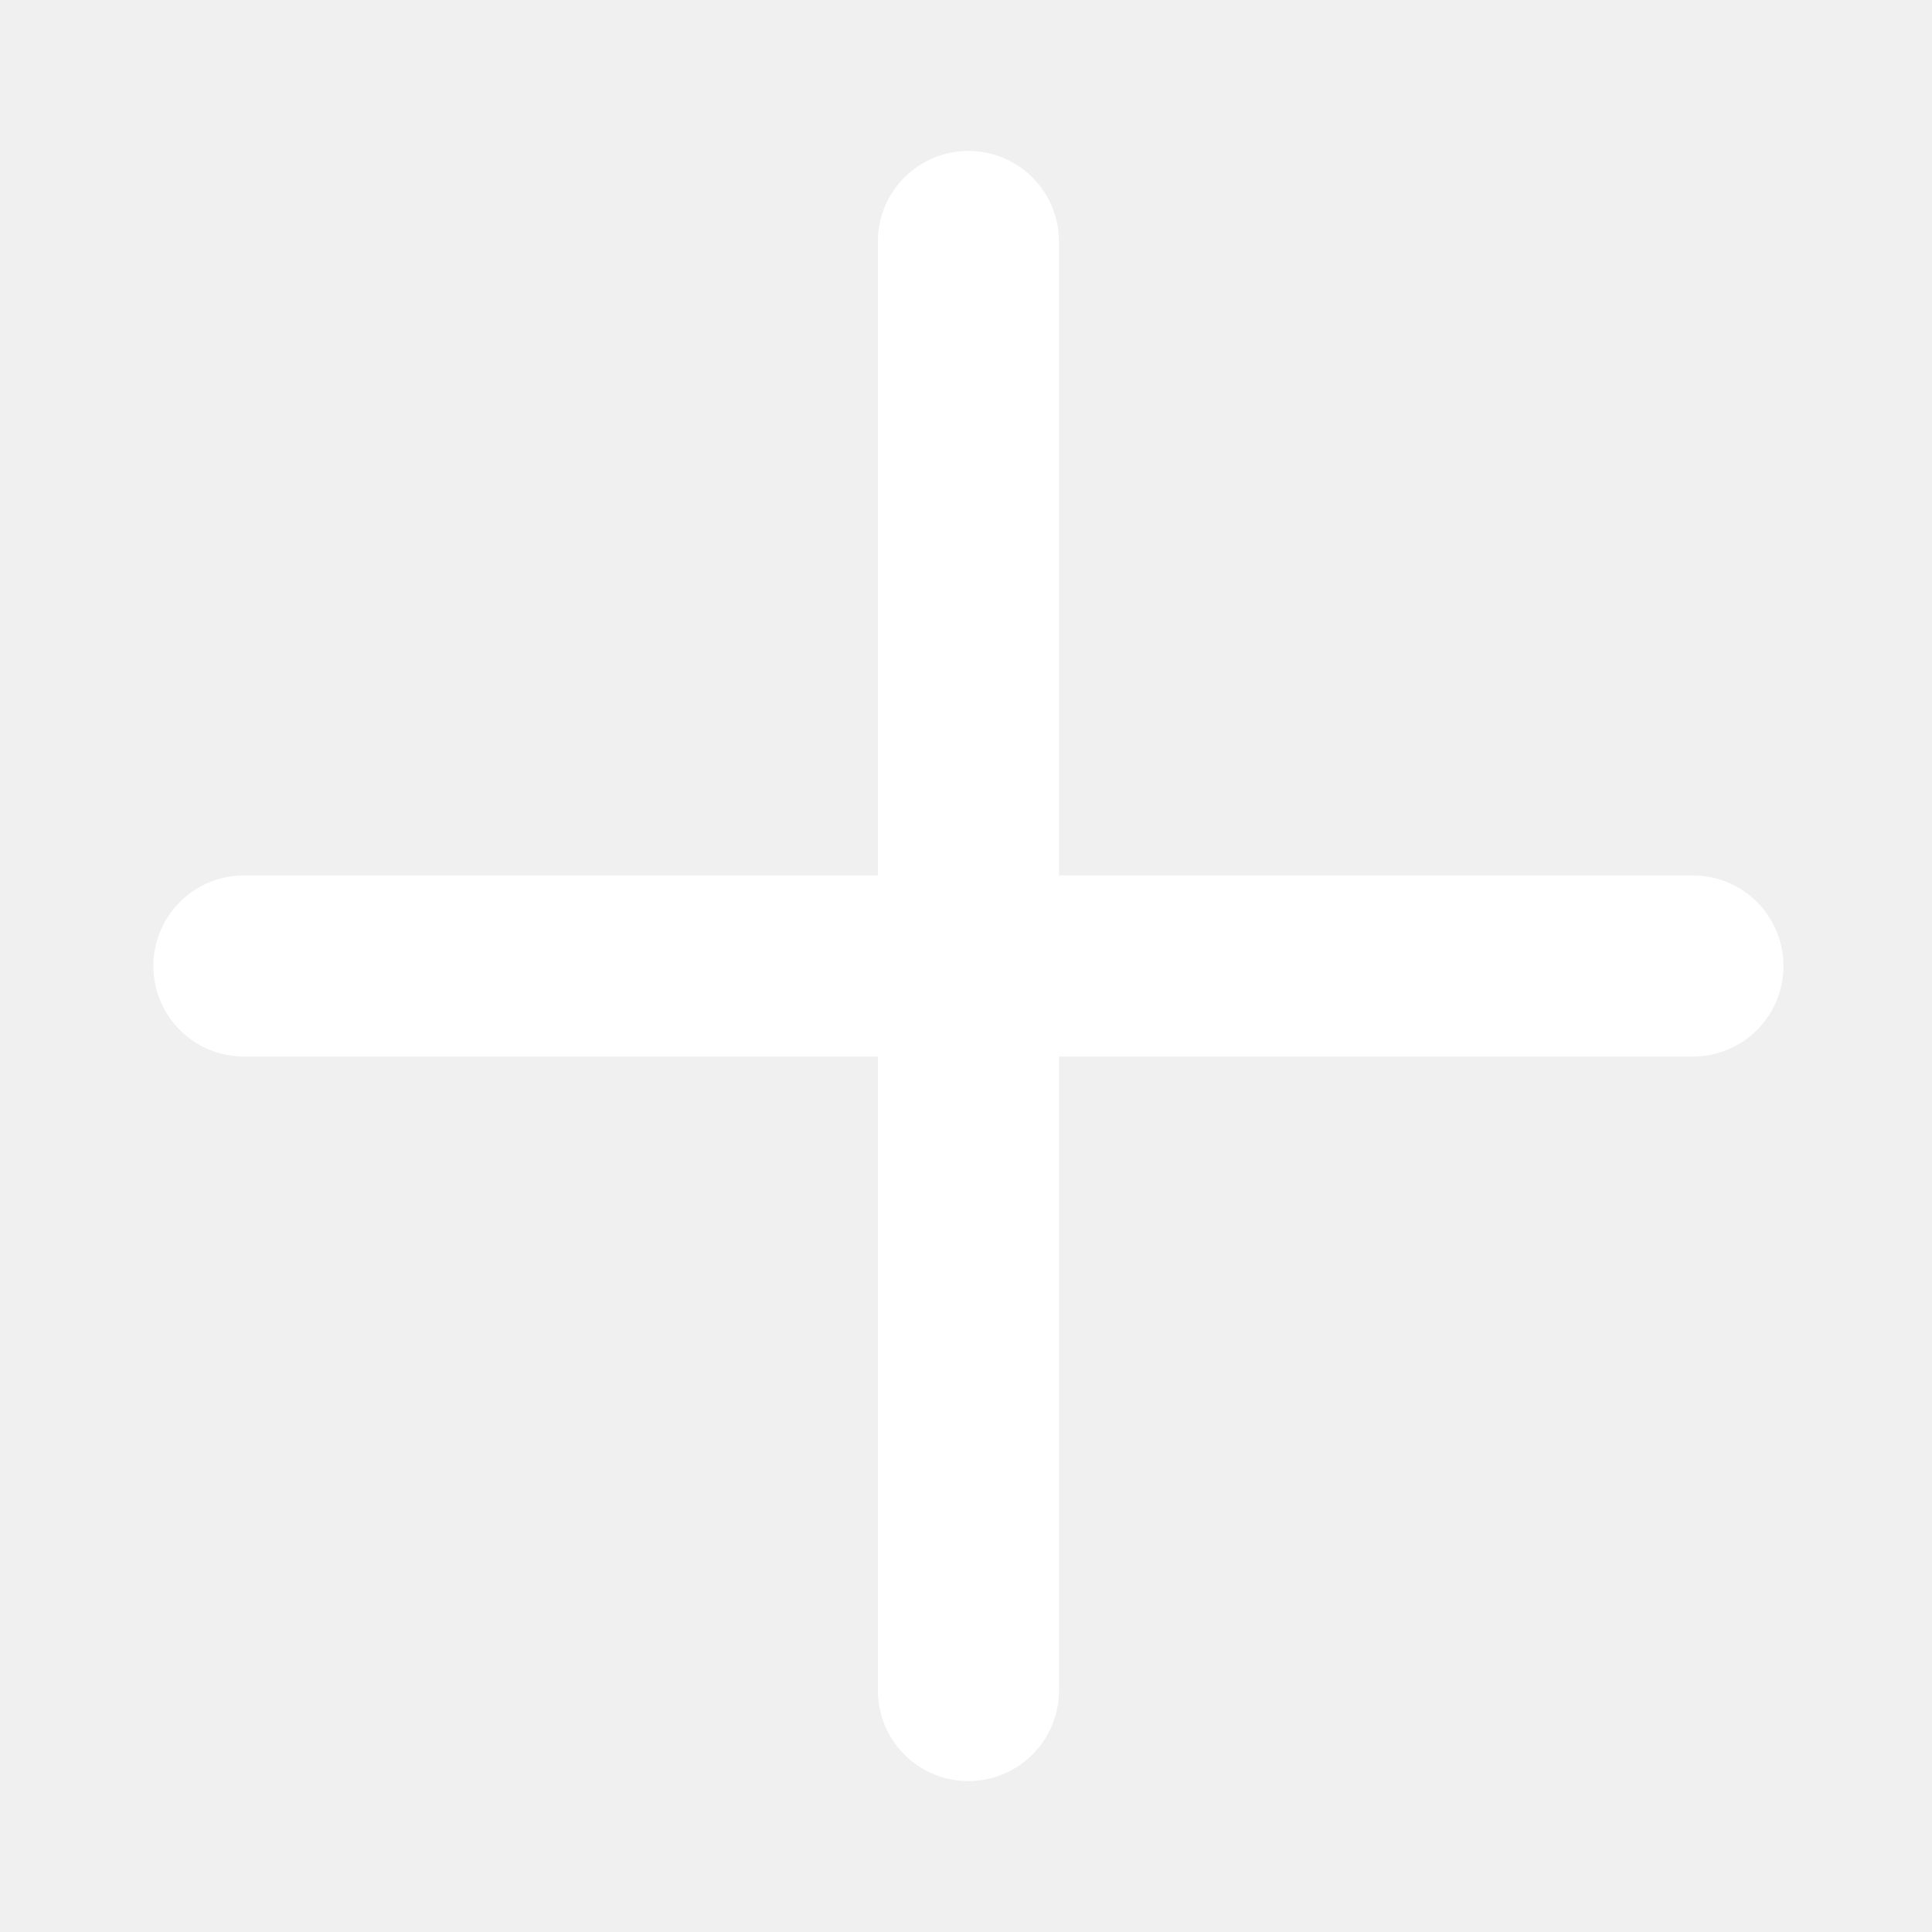
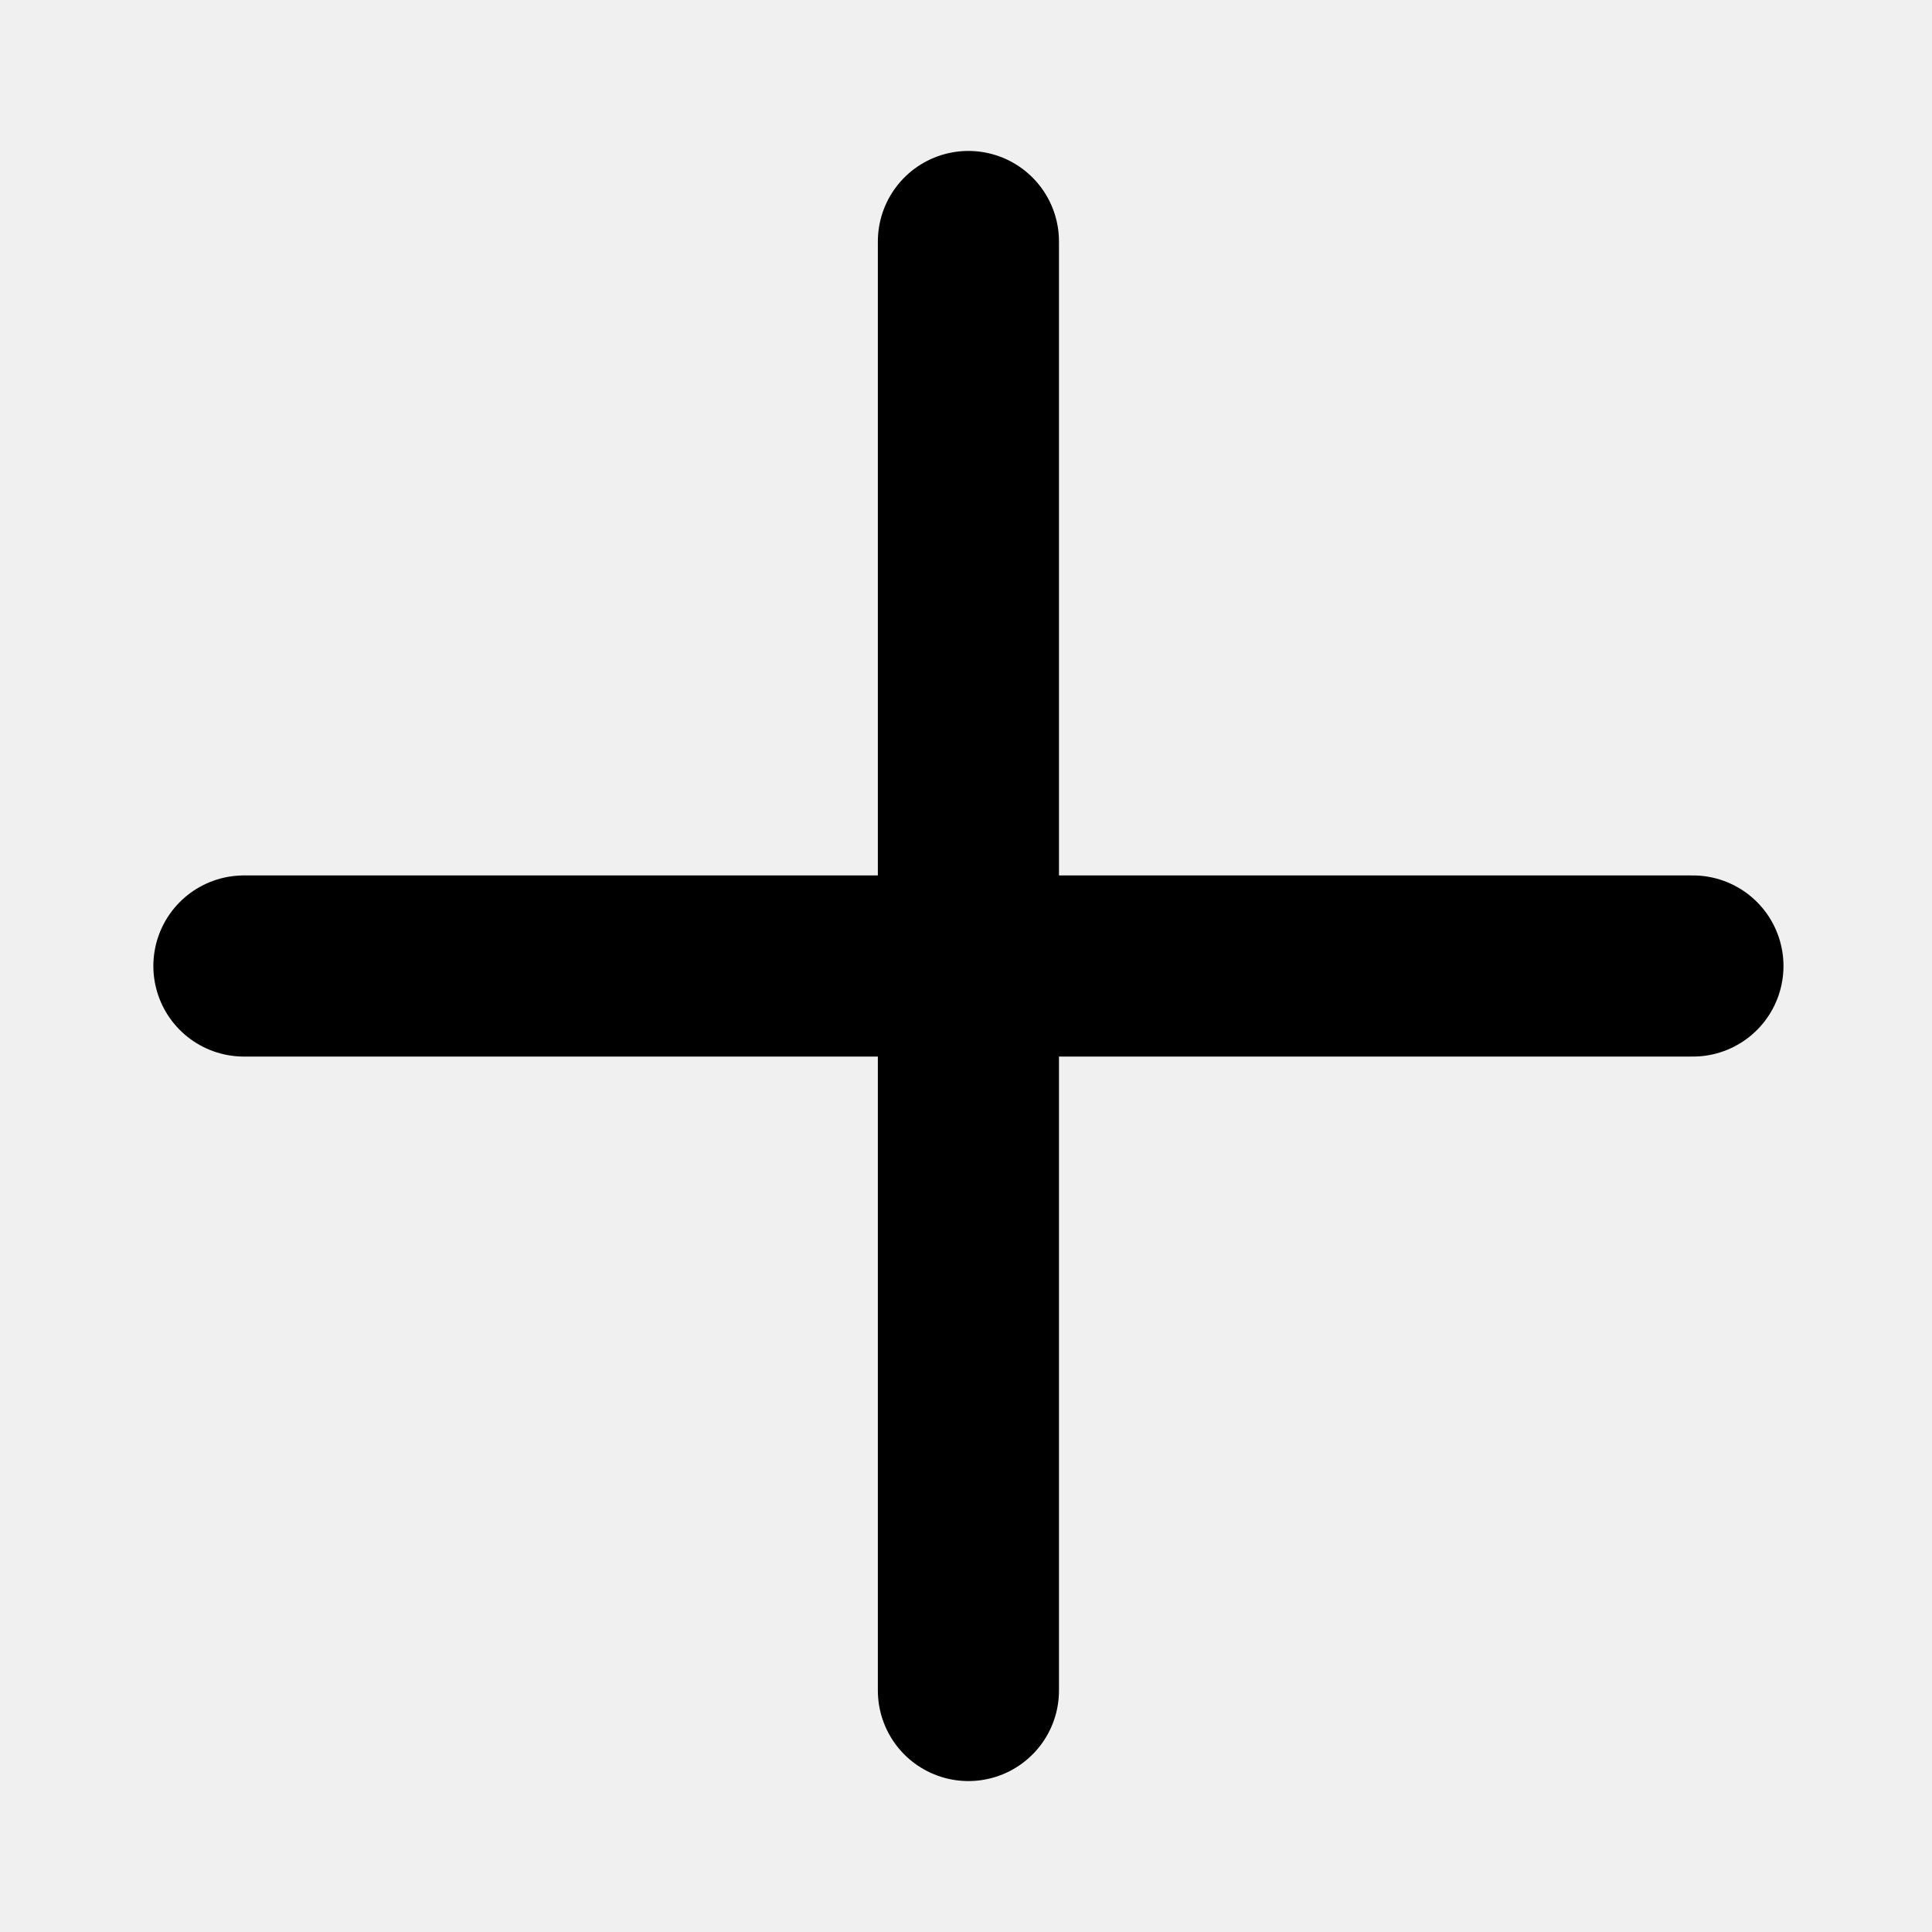
<svg xmlns="http://www.w3.org/2000/svg" id="a" data-name="Strokes" viewBox="0 0 16 16">
  <defs>
    <style>
      .b {
        fill: none;
-         stroke: #FFF;
+         stroke: #000;
        stroke-linecap: round;
        stroke-linejoin: round;
        stroke-width: 1.5px;
      }
    </style>
  </defs>
  <line class="b" x1="2.02" y1="8" x2="14.02" y2="8" />
  <line class="b" x1="8.02" y1="14" x2="8.02" y2="2" />
</svg>
